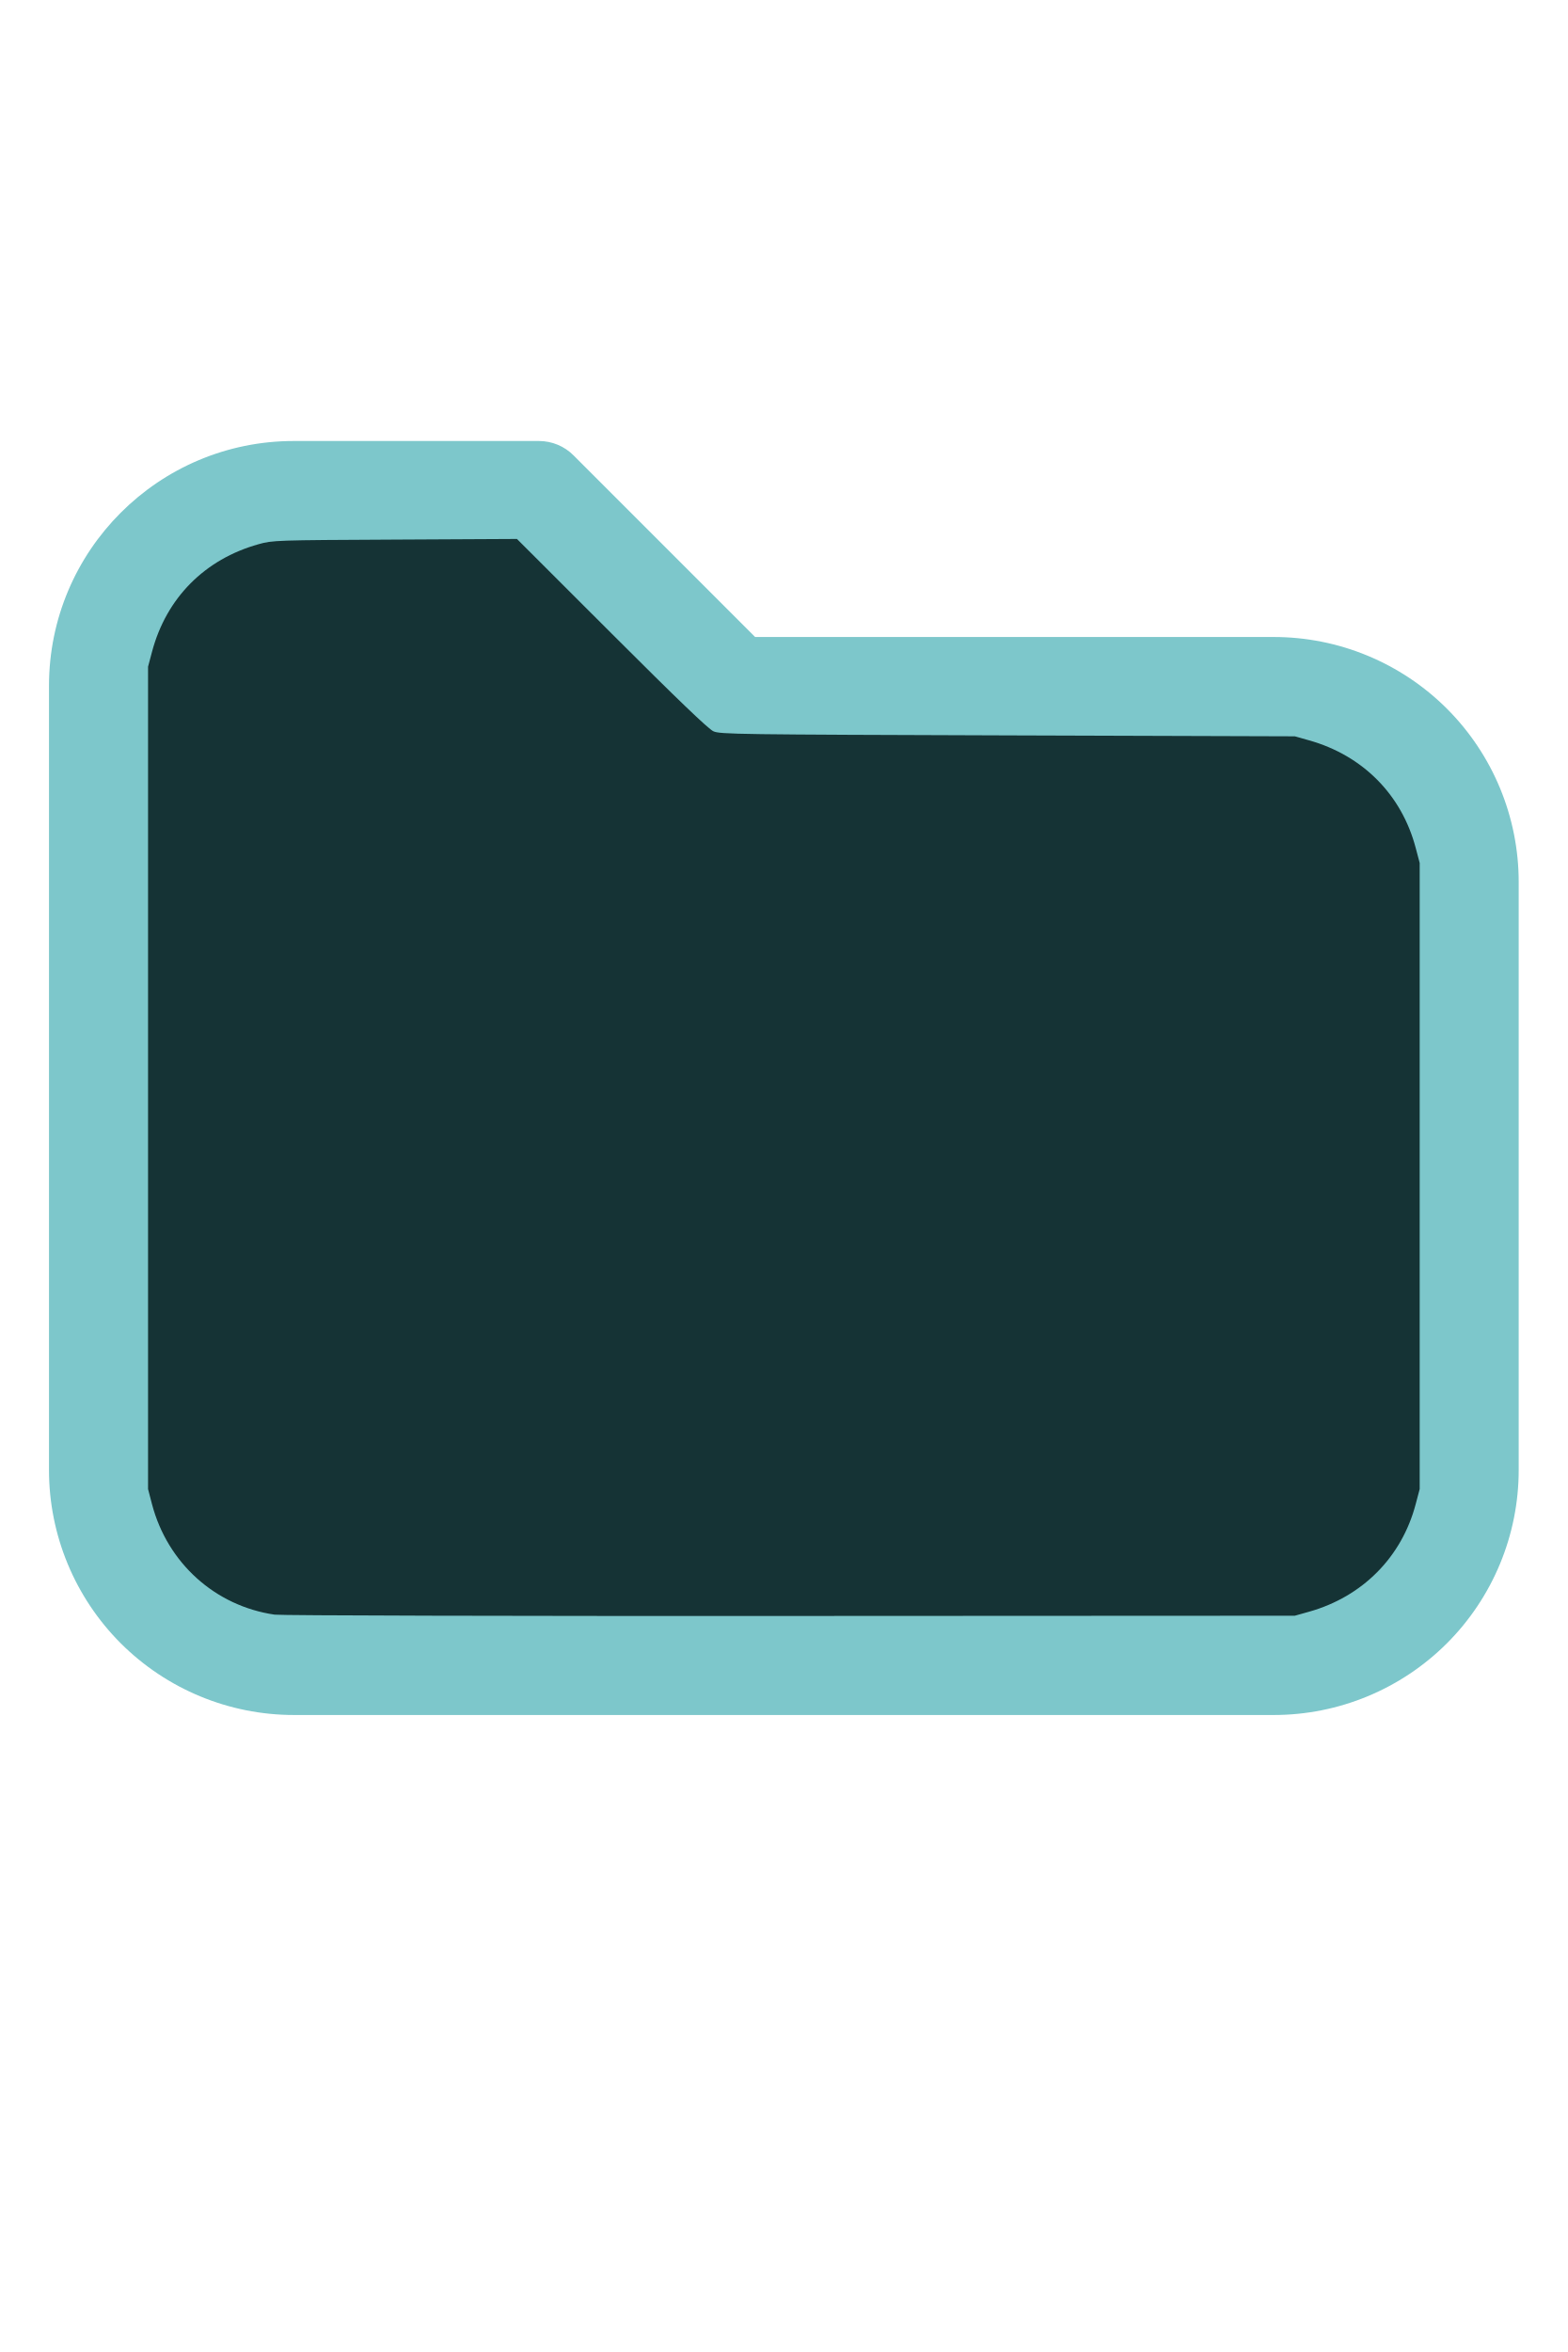
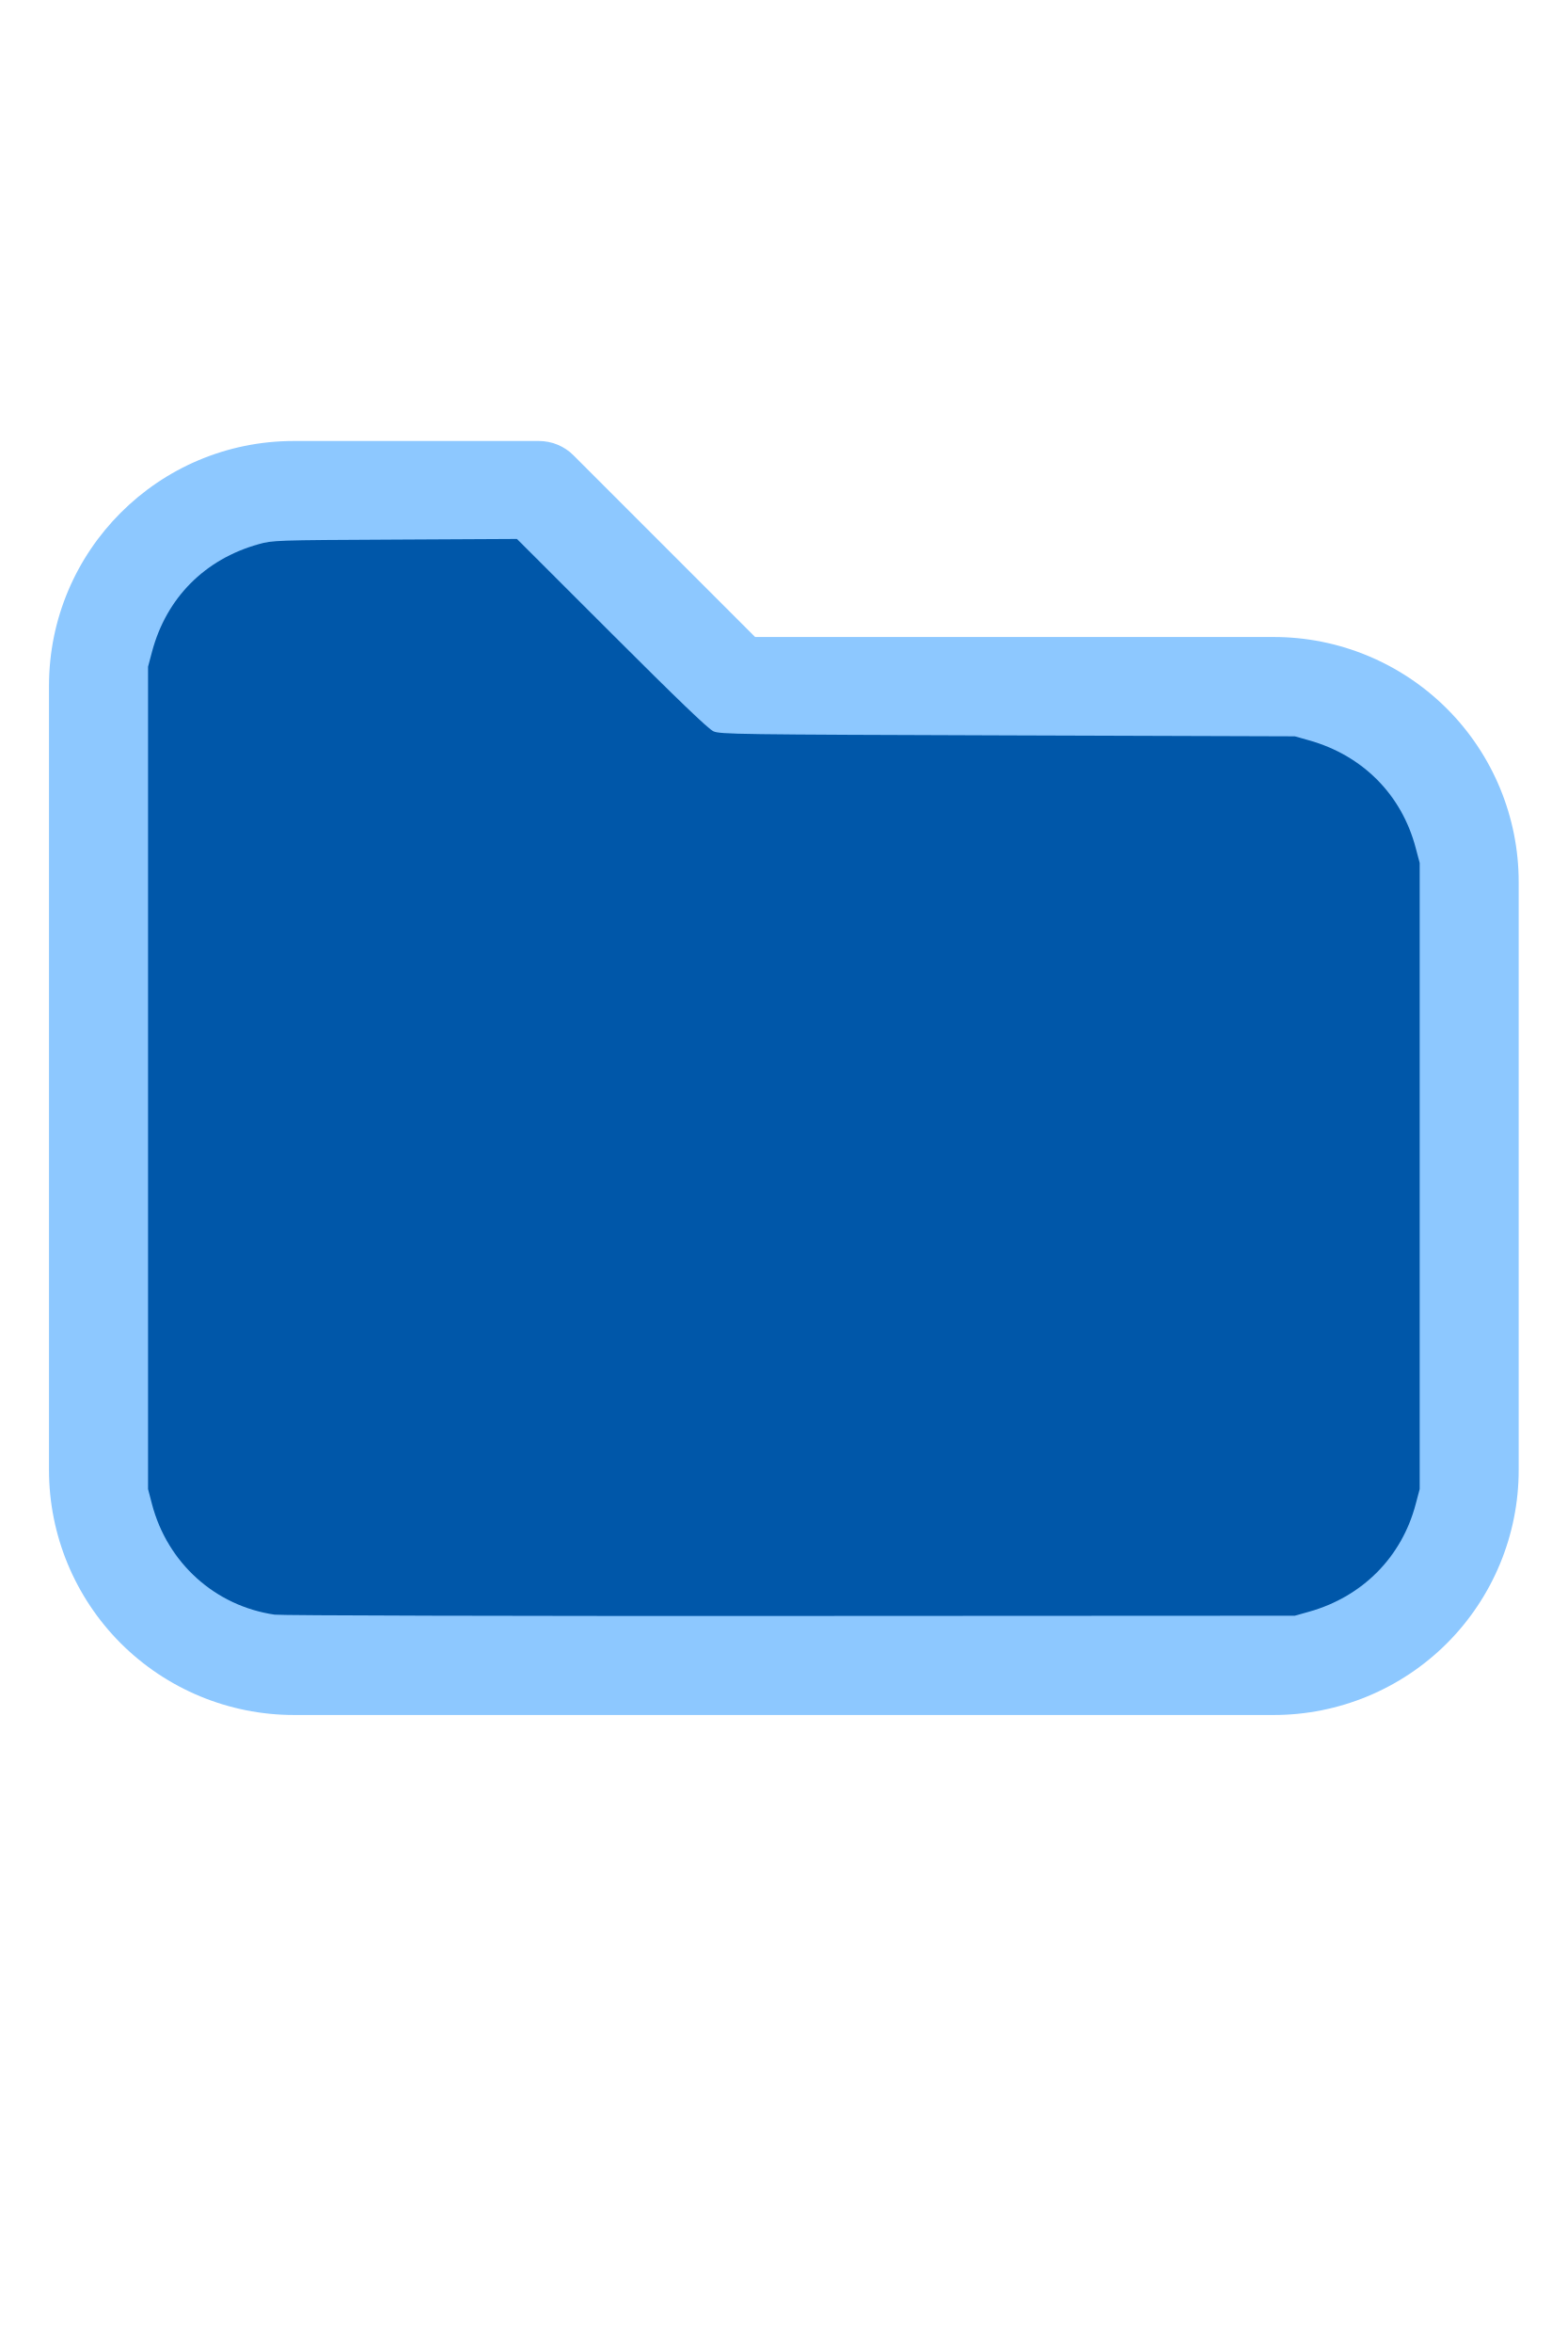
<svg xmlns="http://www.w3.org/2000/svg" version="1.1" width="16" height="24" viewBox="0 0 32 32" xml:space="preserve">
-   <g style="fill:#7DC7CB;">
+   <g style="fill:#8DC8FF;">
    <path d="M1,5.998l-0,16.002c-0,1.326 0.527,2.598 1.464,3.536c0.938,0.937 2.21,1.464 3.536,1.464c5.322,0 14.678,-0 20,0c1.326,0 2.598,-0.527 3.536,-1.464c0.937,-0.938 1.464,-2.21 1.464,-3.536c0,-3.486 0,-8.514 0,-12c0,-1.326 -0.527,-2.598 -1.464,-3.536c-0.938,-0.937 -2.21,-1.464 -3.536,-1.464c-0,0 -10.586,0 -10.586,0c0,-0 -3.707,-3.707 -3.707,-3.707c-0.187,-0.188 -0.442,-0.293 -0.707,-0.293l-5.002,0c-2.76,0 -4.998,2.238 -4.998,4.998Zm2,-0l-0,16.002c-0,0.796 0.316,1.559 0.879,2.121c0.562,0.563 1.325,0.879 2.121,0.879l20,0c0.796,0 1.559,-0.316 2.121,-0.879c0.563,-0.562 0.879,-1.325 0.879,-2.121c0,-3.486 0,-8.514 0,-12c0,-0.796 -0.316,-1.559 -0.879,-2.121c-0.562,-0.563 -1.325,-0.879 -2.121,-0.879c-7.738,0 -11,0 -11,0c-0.265,0 -0.52,-0.105 -0.707,-0.293c-0,0 -3.707,-3.707 -3.707,-3.707c-0,0 -4.588,0 -4.588,0c-1.656,0 -2.998,1.342 -2.998,2.998Z" />
  </g>
-   <g style="fill:#153335;stroke-width:0;">
+   <g style="fill:#0057A9;stroke-width:0;">
    <path d="M 5.606,24.952 C 4.392,24.775 3.42,23.9 3.103,22.699 L 3.022,22.389 V 13.998 5.606 L 3.104,5.298 C 3.396,4.203 4.18,3.412 5.279,3.106 5.565,3.026 5.615,3.024 8.061,3.012 l 2.491,-0.013 1.932,1.93 c 1.344,1.343 1.976,1.95 2.078,1.995 0.137,0.062 0.474,0.066 6.007,0.084 l 5.861,0.019 0.291,0.082 c 1.095,0.308 1.89,1.109 2.176,2.193 l 0.082,0.309 V 16 22.389 l -0.082,0.309 c -0.284,1.079 -1.086,1.888 -2.176,2.194 l -0.291,0.082 -10.303,0.005 c -5.7,0.003 -10.4,-0.009 -10.521,-0.027 z" />
  </g>
</svg>
